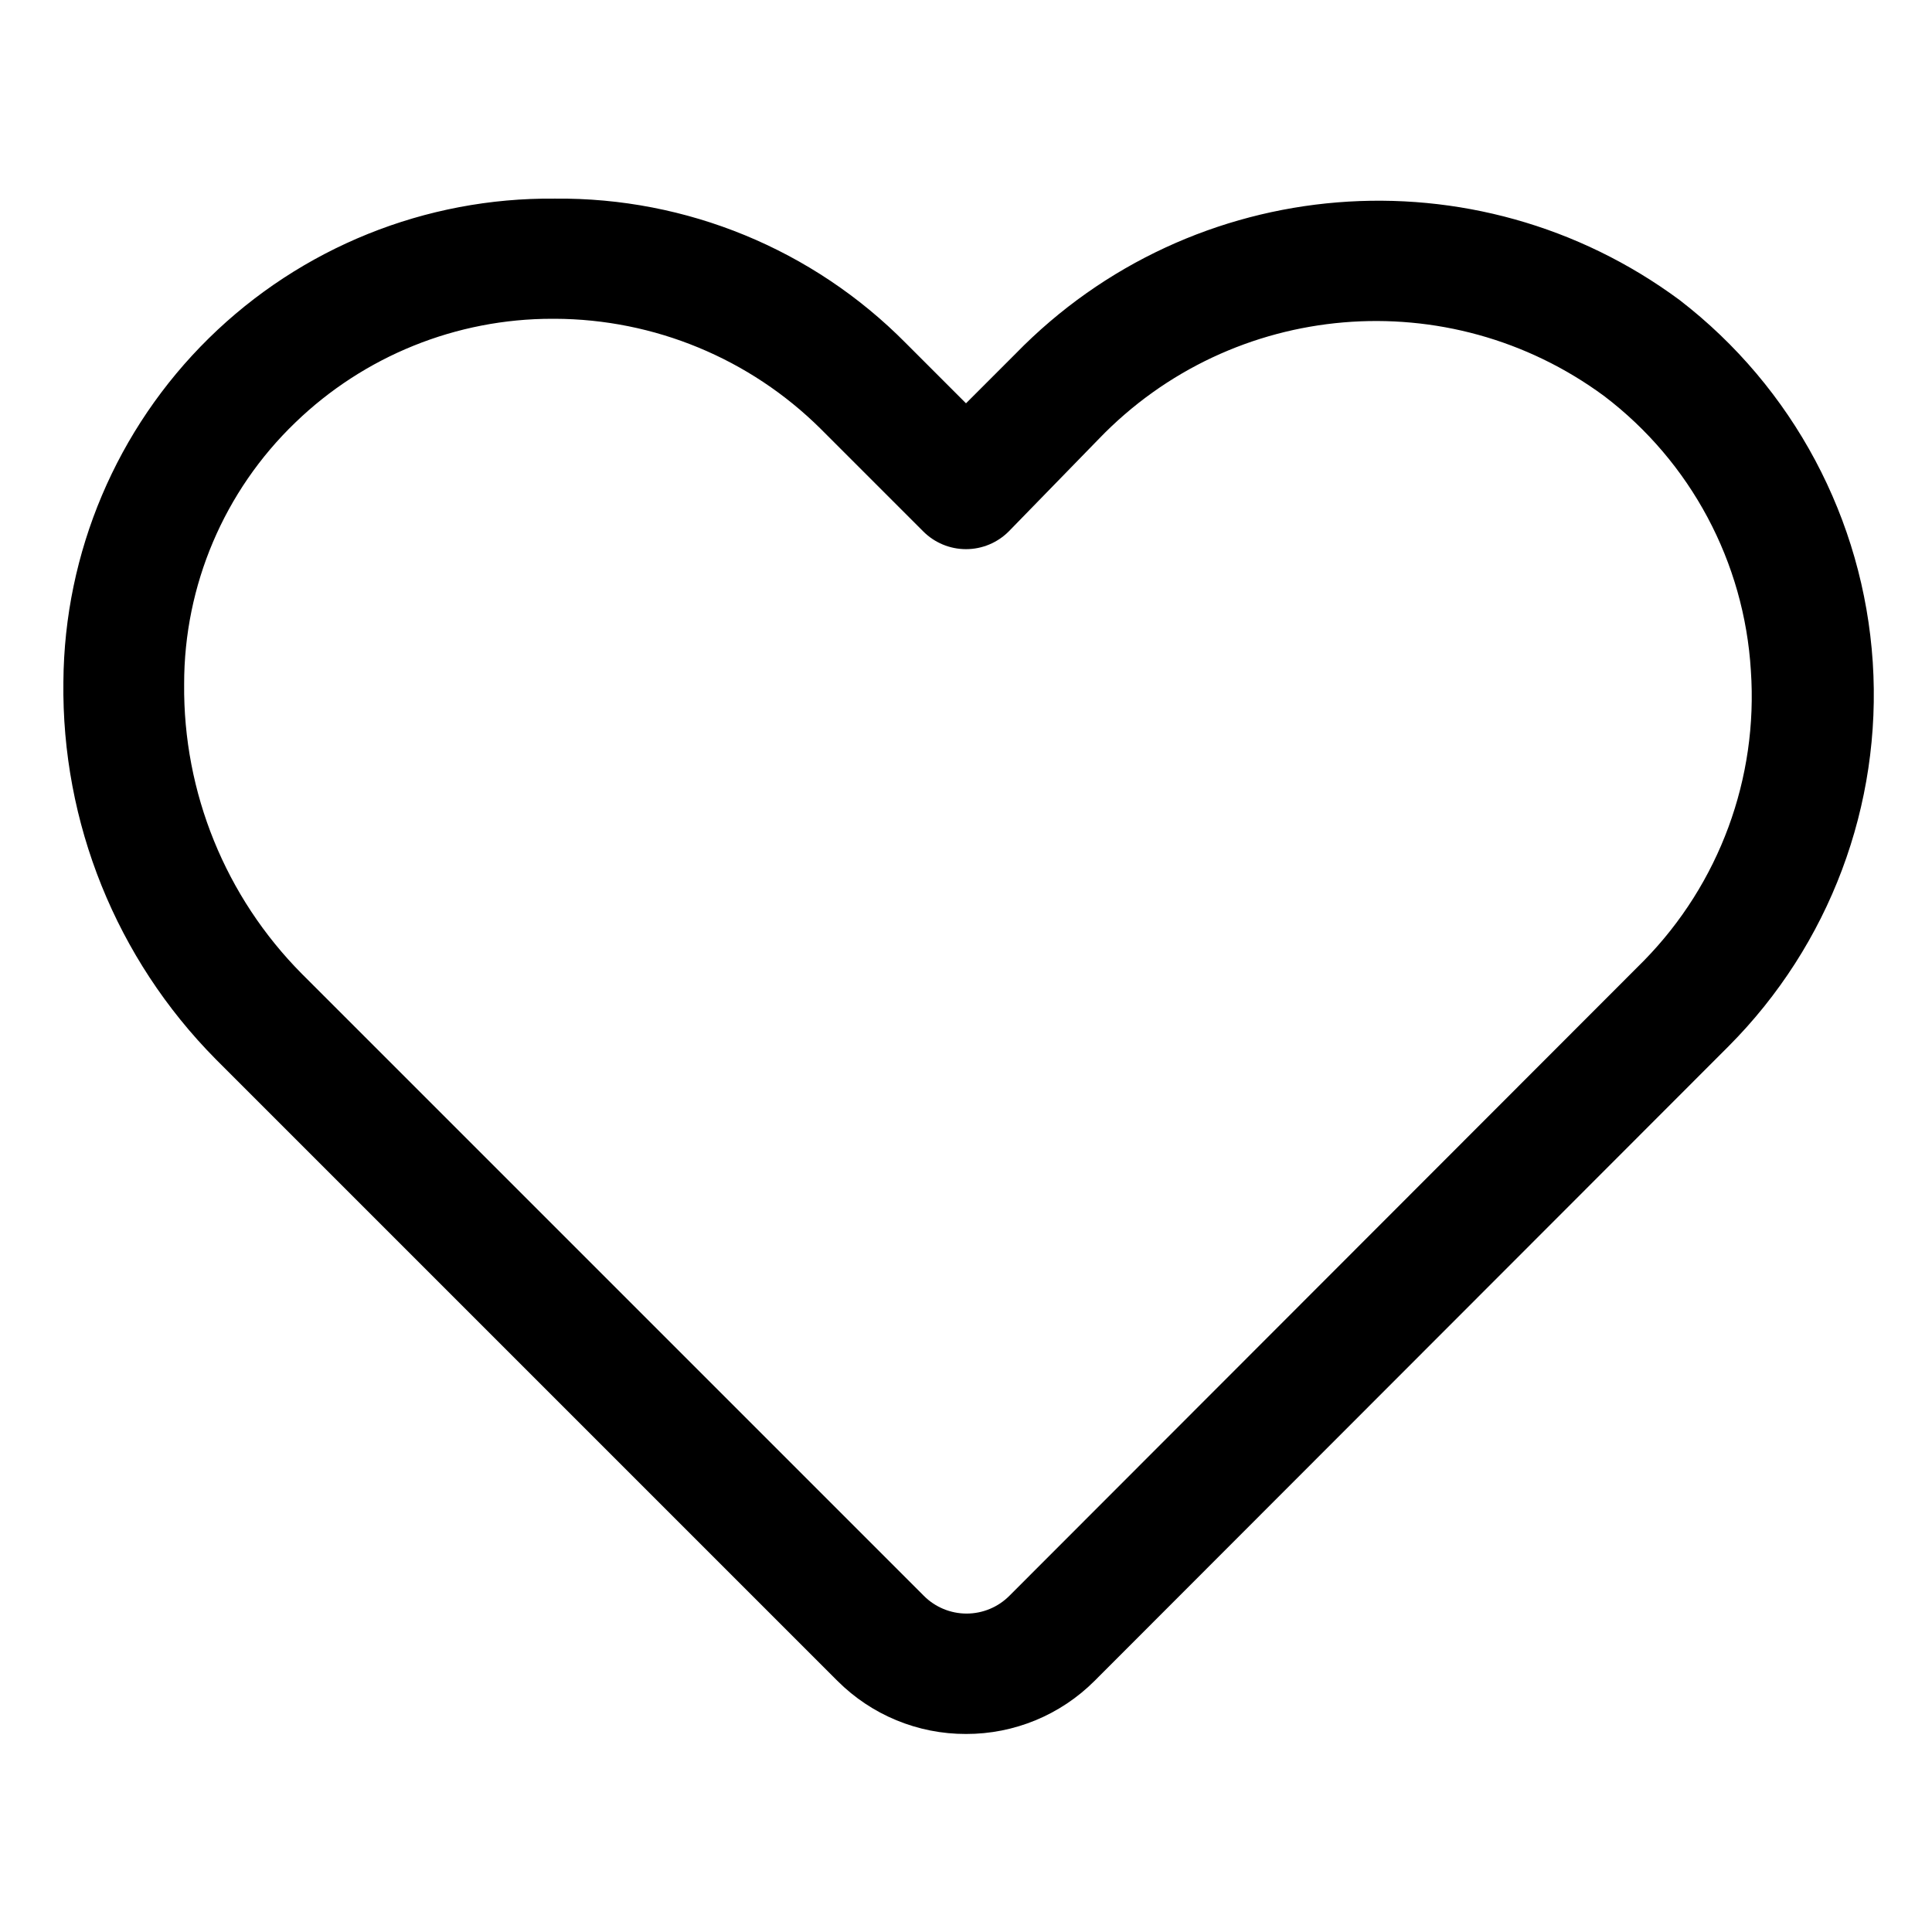
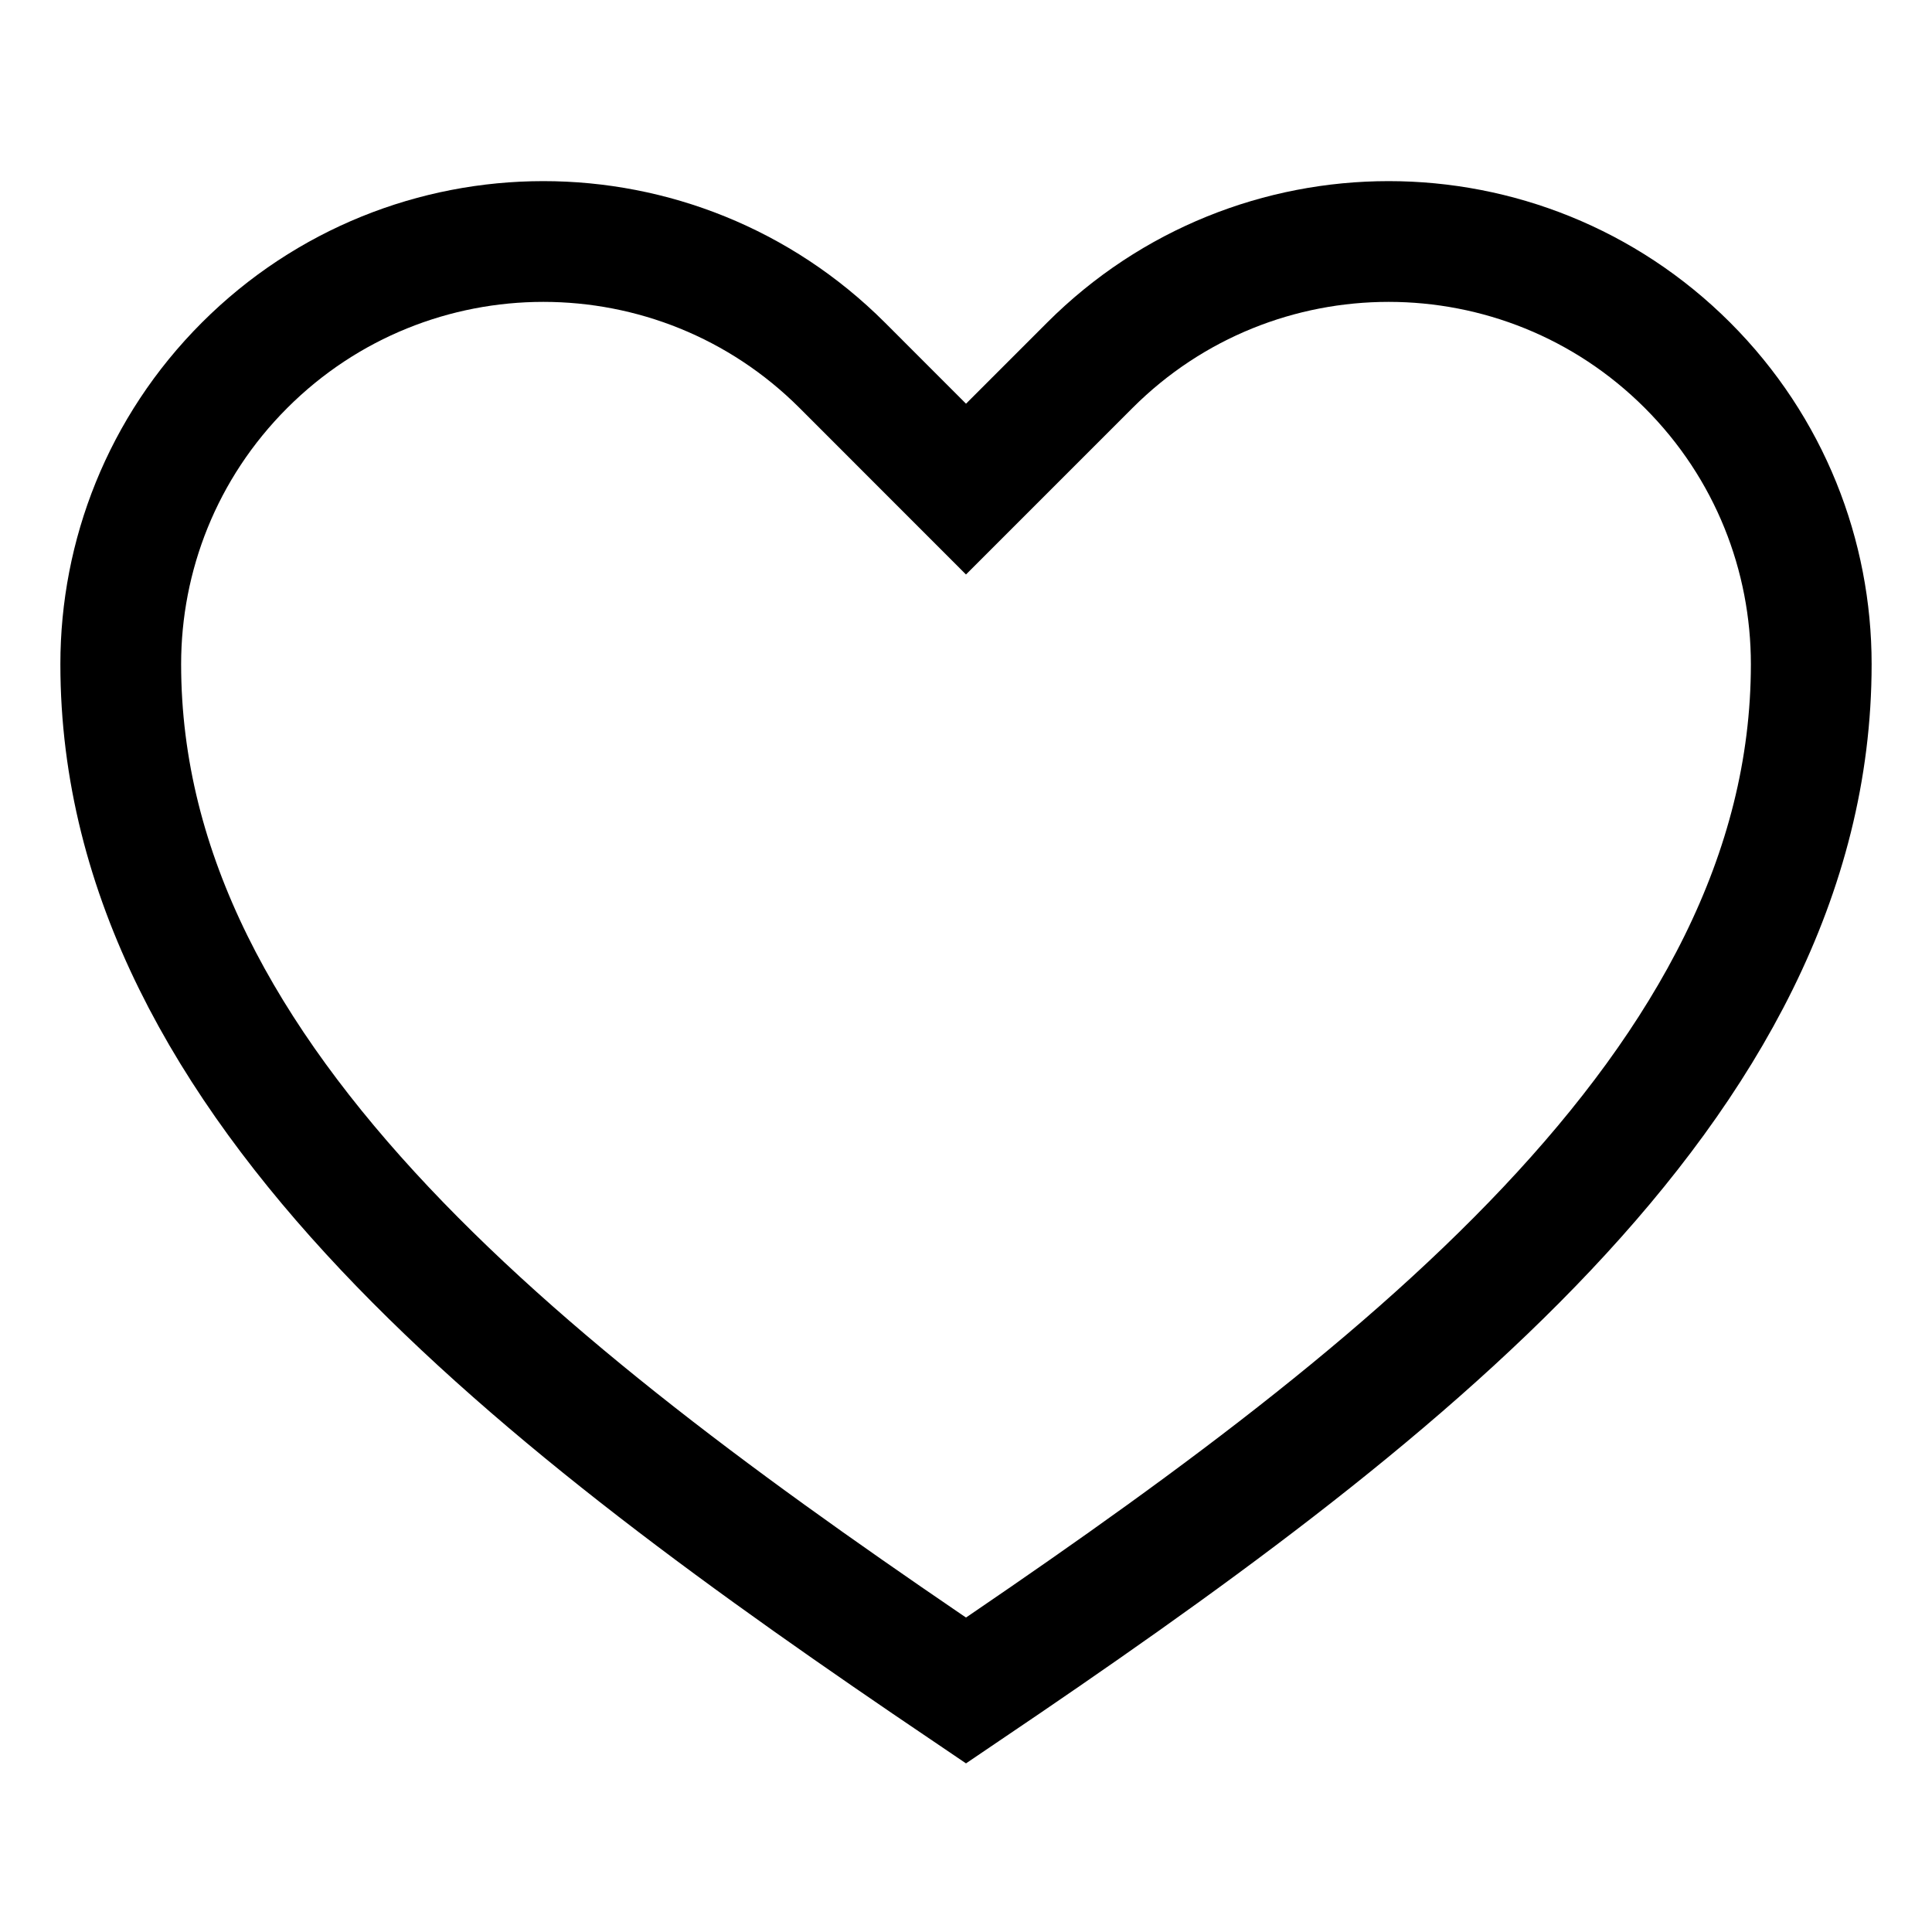
- <svg xmlns="http://www.w3.org/2000/svg" viewBox="0 0 32 32">
-   <g data-name="Layer 54" id="Layer_54">
-     <path class="cls-1" d="M16,28.72a3,3,0,0,1-2.13-.88L3.57,17.54a8.72,8.72,0,0,1-2.52-6.25,8.06,8.06,0,0,1,8.14-8A8.06,8.06,0,0,1,15,5.68l1,1,.82-.82h0a8.39,8.39,0,0,1,11-.89,8.25,8.25,0,0,1,.81,12.36L18.13,27.84A3,3,0,0,1,16,28.72ZM9.15,5.28A6.12,6.12,0,0,0,4.89,7a6,6,0,0,0-1.84,4.33A6.72,6.72,0,0,0,5,16.13l10.3,10.3a1,1,0,0,0,1.42,0L27.23,15.91A6.25,6.25,0,0,0,29,11.11a6.18,6.18,0,0,0-2.43-4.55,6.37,6.37,0,0,0-8.37.71L16.71,8.8a1,1,0,0,1-1.42,0l-1.7-1.7a6.28,6.28,0,0,0-4.4-1.82Z" />
-   </g>
+ <svg xmlns="http://www.w3.org/2000/svg" viewBox="0 0 32 32" aria-hidden="true" role="presentation" focusable="false" style="display: block; fill: none; height: 24px; width: 24px; stroke: currentcolor; stroke-width: 2; overflow: visible;">
+   <path d="m16 28c7-4.733 14-10 14-17 0-1.792-.683-3.583-2.05-4.95-1.367-1.366-3.158-2.05-4.95-2.05-1.791 0-3.583.684-4.949 2.05l-2.051 2.051-2.05-2.051c-1.367-1.366-3.158-2.05-4.95-2.05-1.791 0-3.583.684-4.949 2.05-1.367 1.367-2.051 3.158-2.051 4.95 0 7 7 12.267 14 17z" />
</svg>
